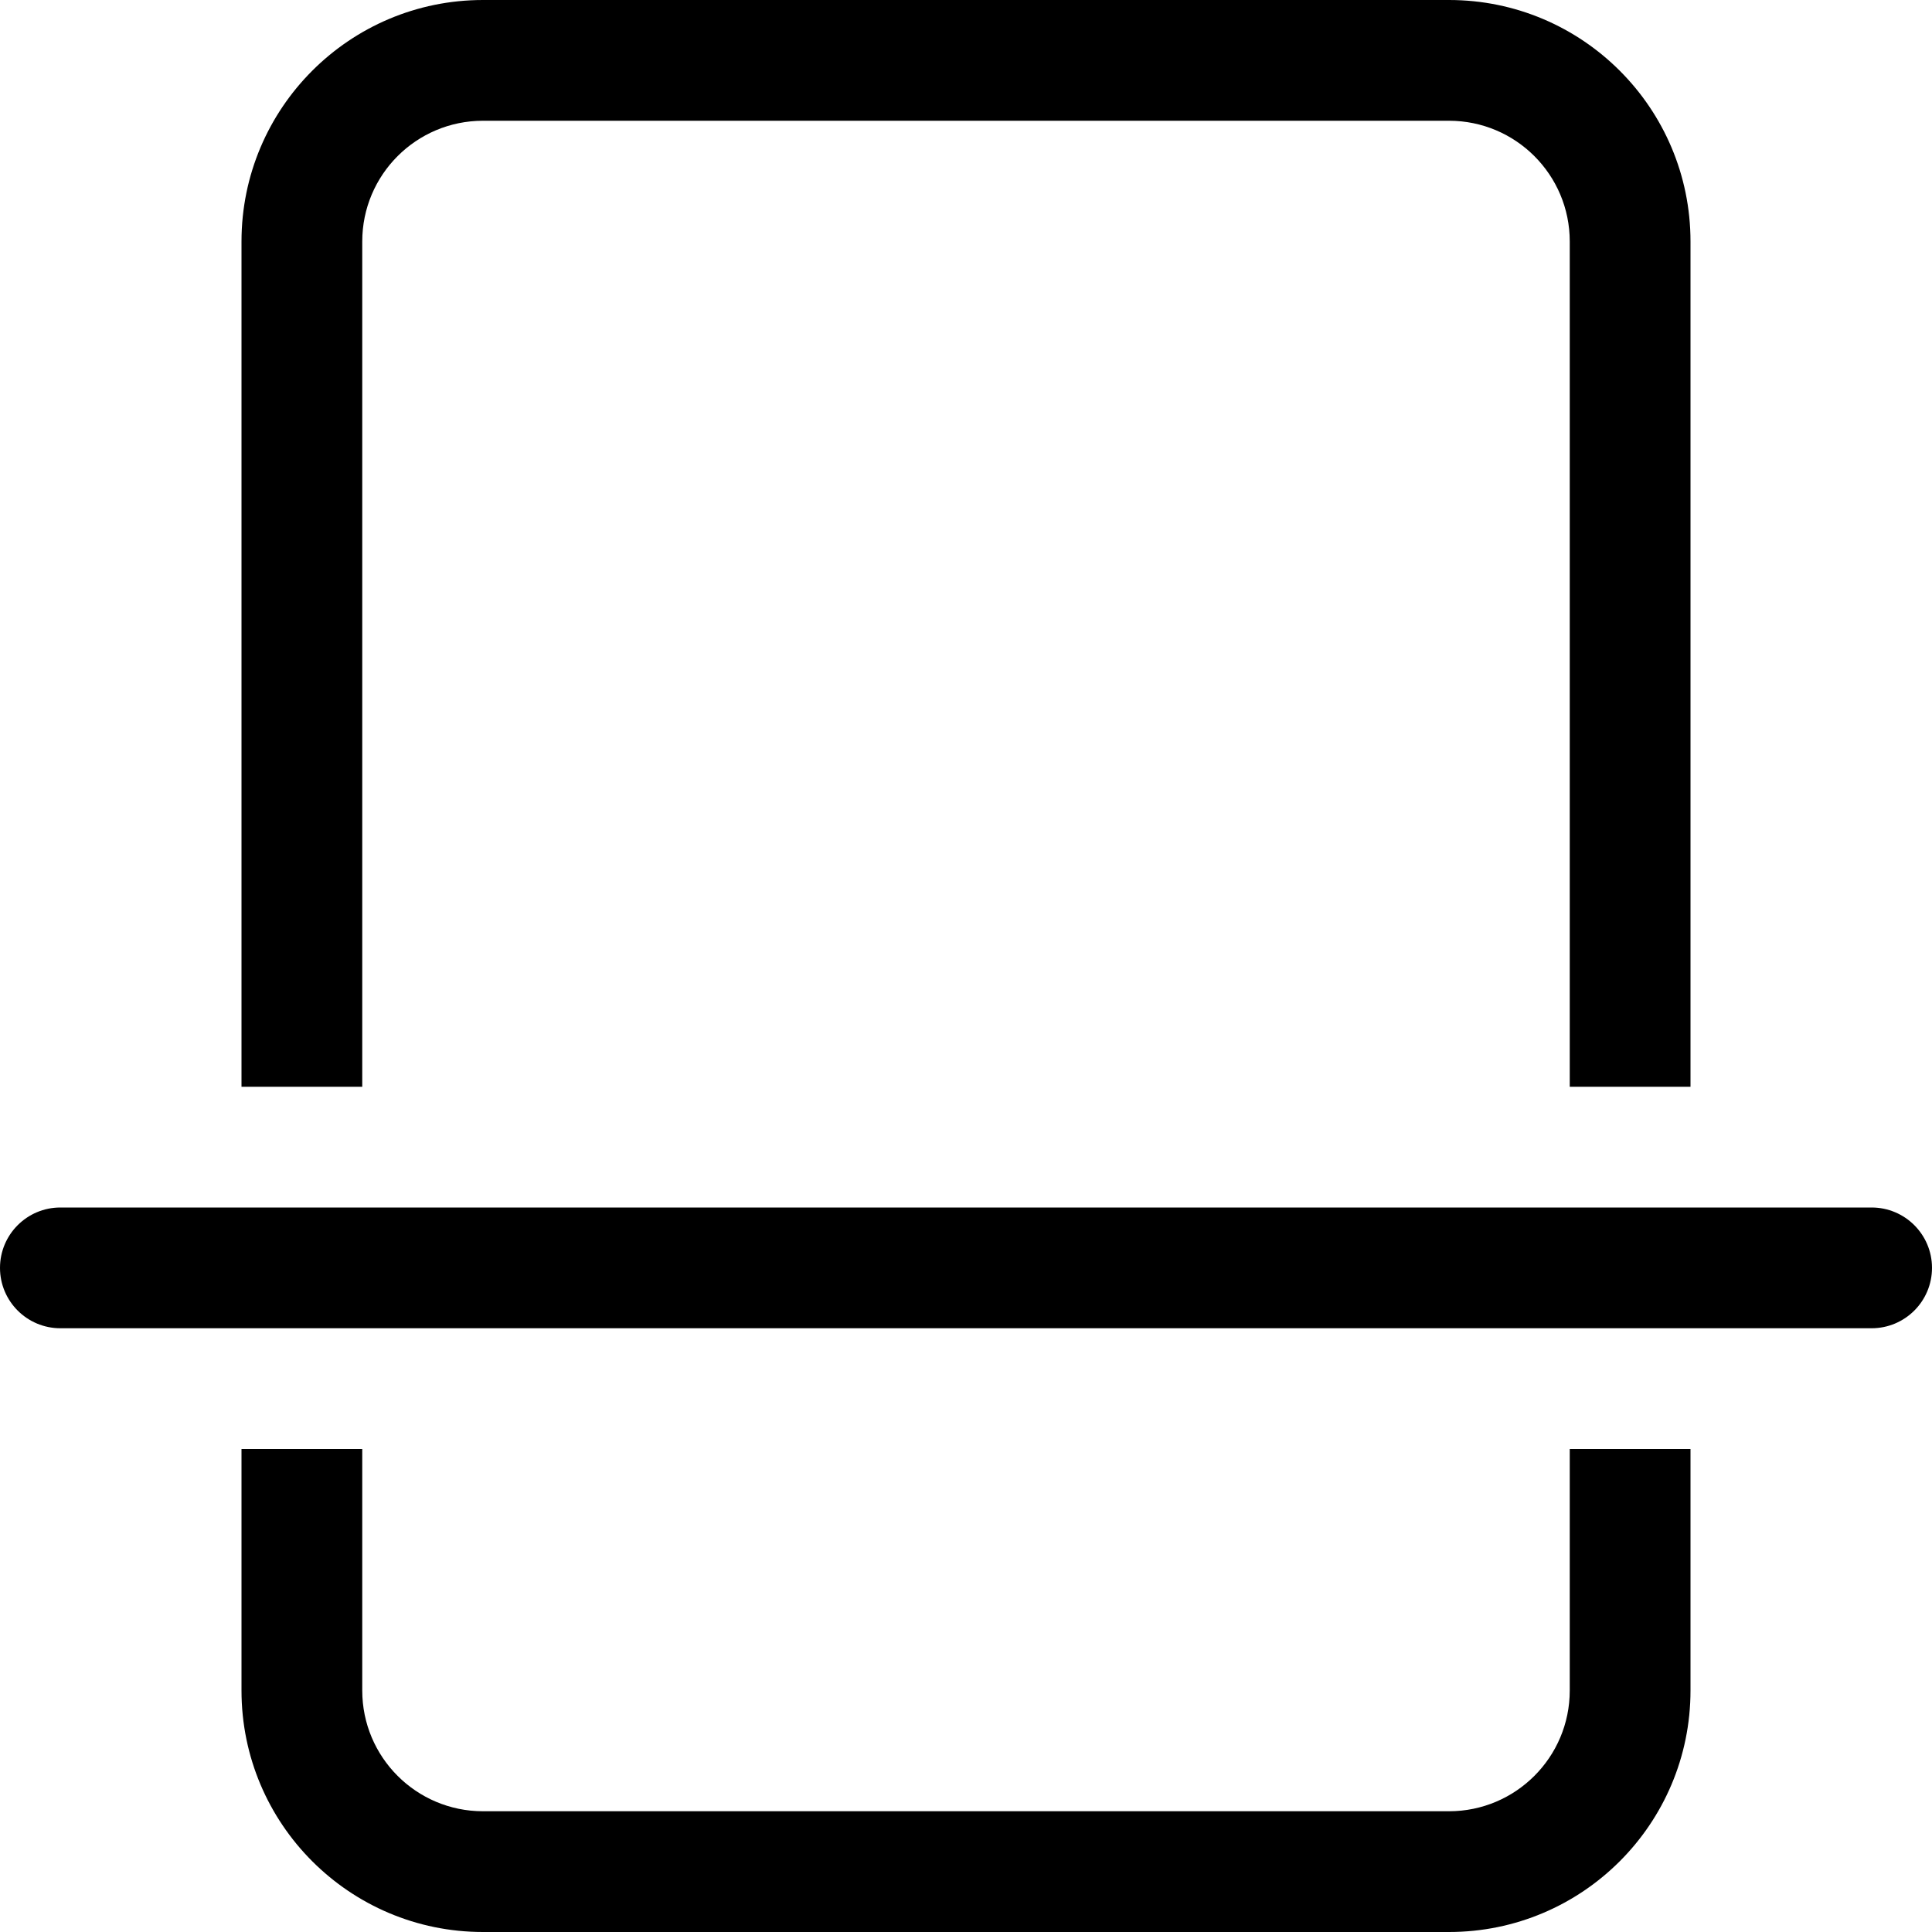
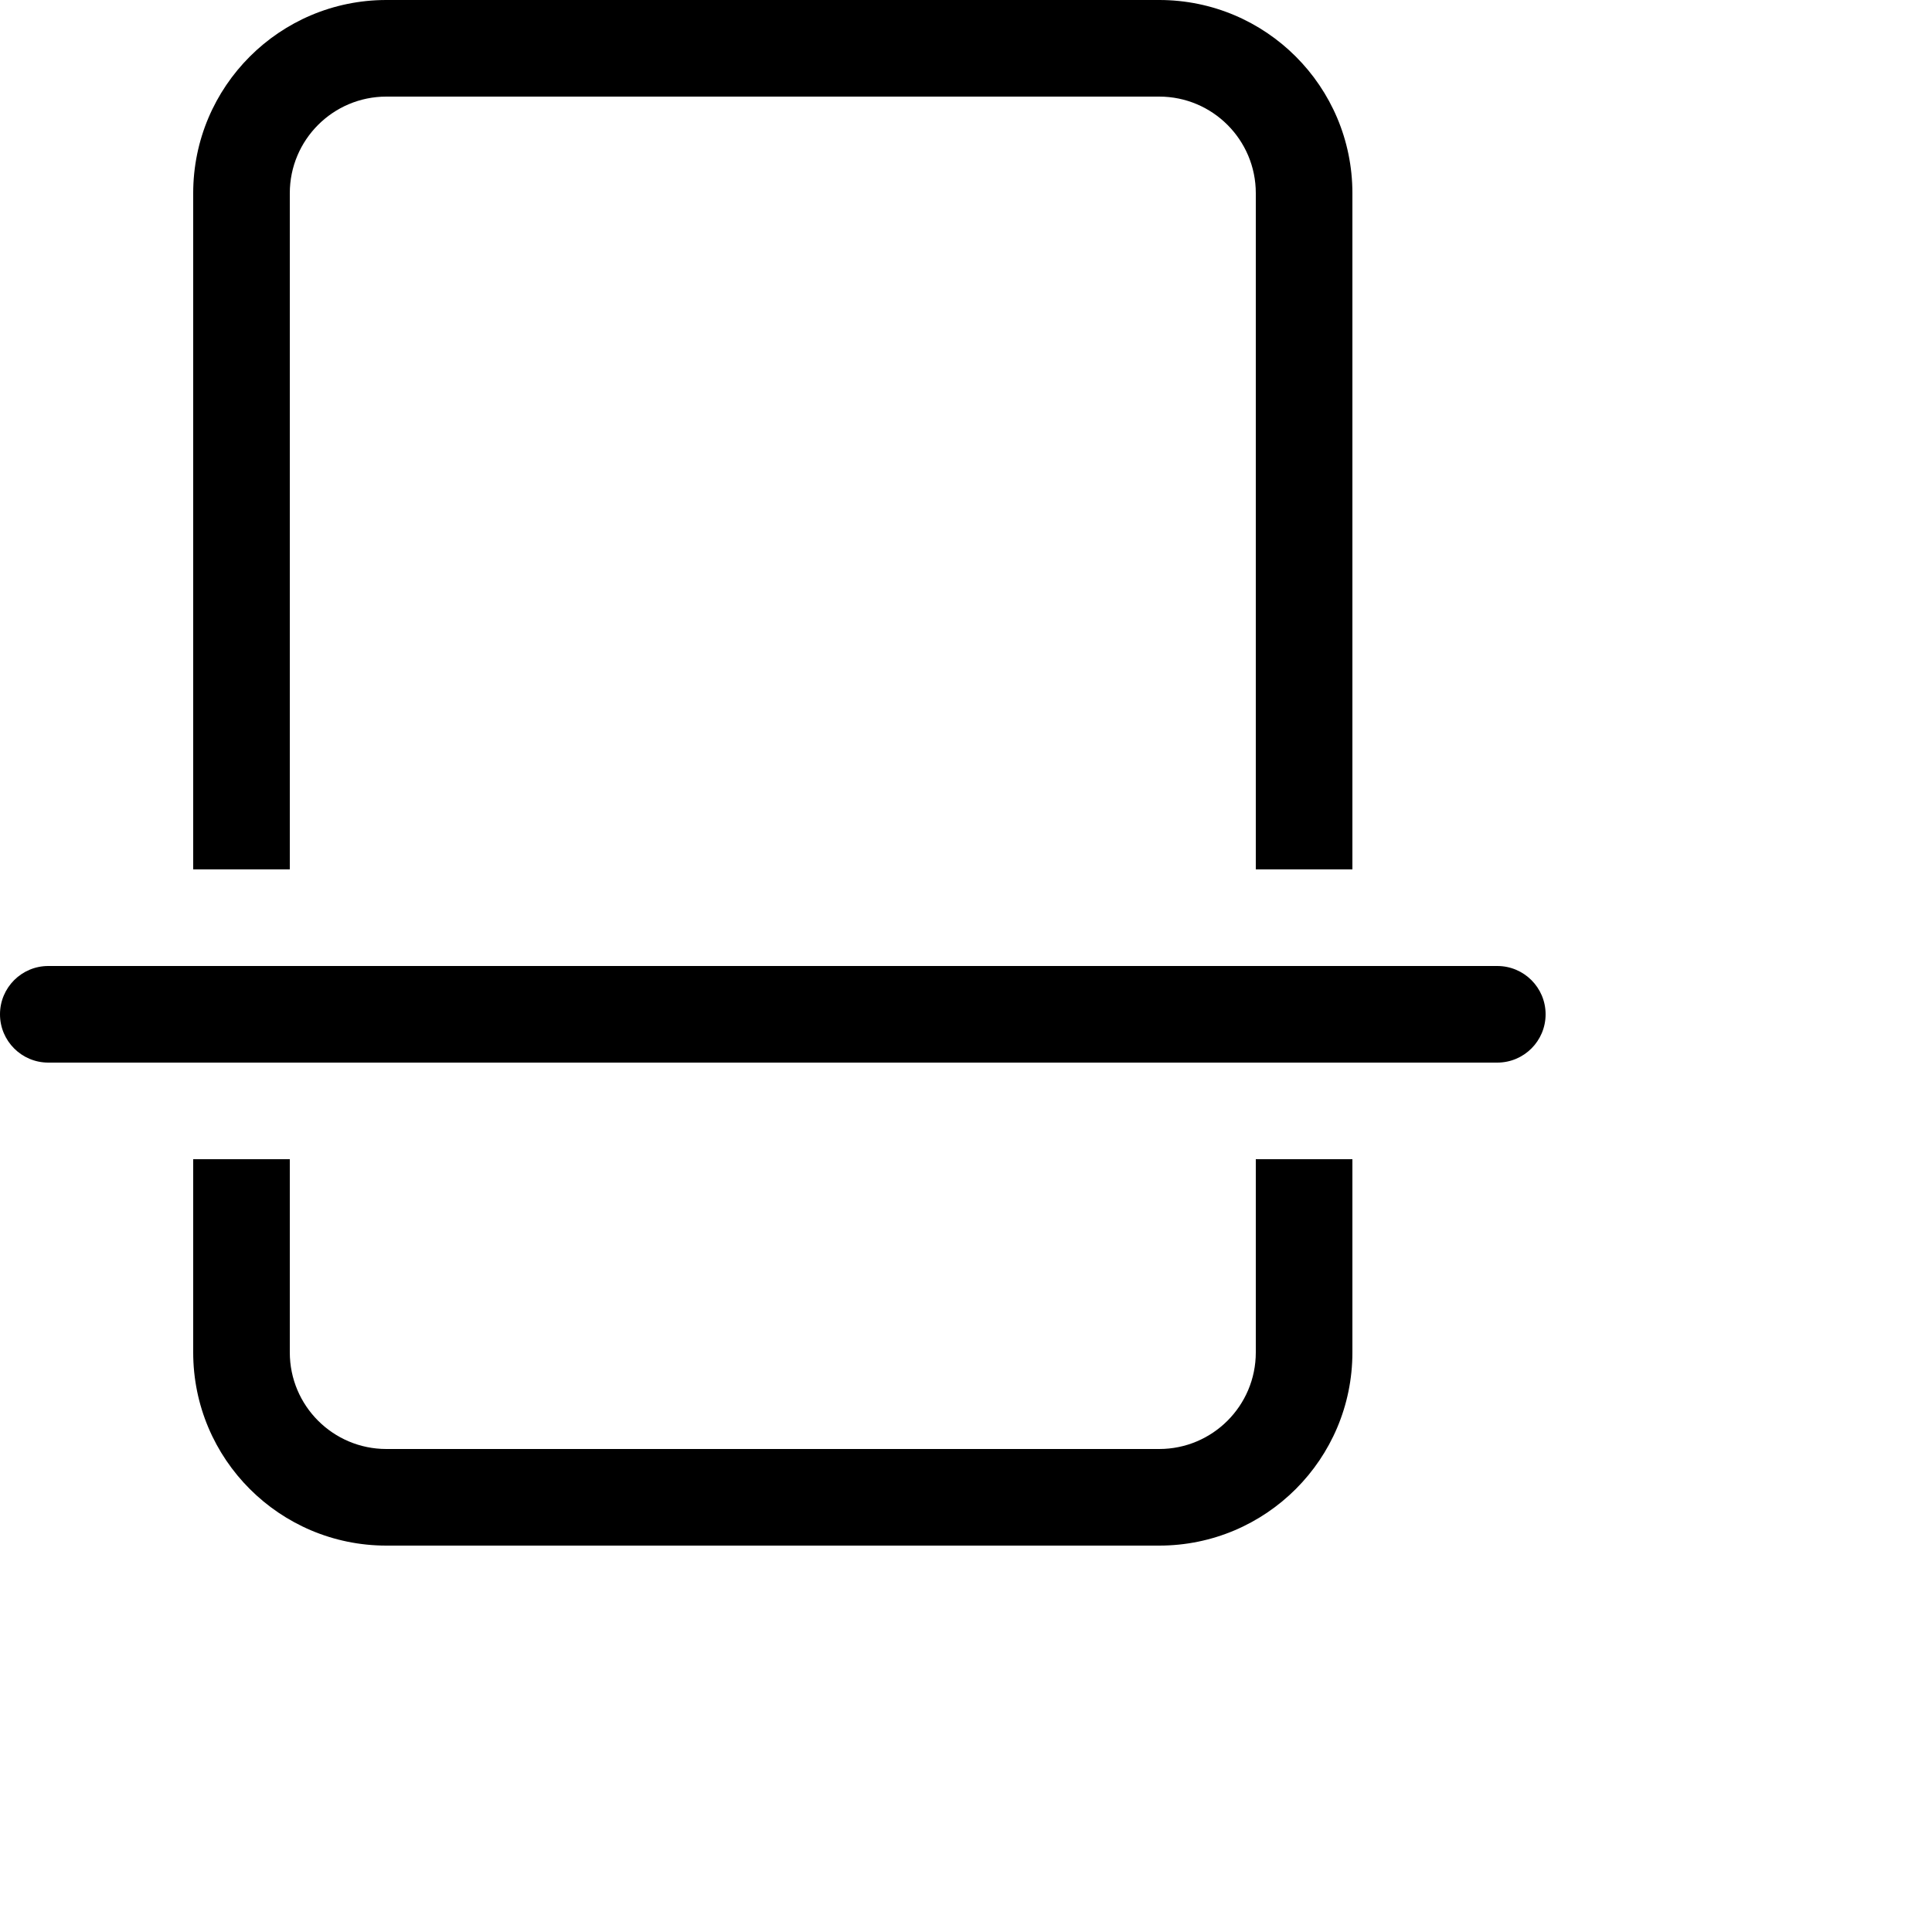
- <svg xmlns="http://www.w3.org/2000/svg" width="16" height="16" fill="currentColor" class="bi bi-file-break">
+ <svg xmlns="http://www.w3.org/2000/svg" viewBox="0 0 20 20" fill="currentColor" class="bi bi-file-break">
  <path d="M0 10.5a.5.5 0 0 1 .5-.5h15a.5.5 0 0 1 0 1H.5a.5.5 0 0 1-.5-.5zM12 0H4a2 2 0 0 0-2 2v7h1V2a1 1 0 0 1 1-1h8a1 1 0 0 1 1 1v7h1V2a2 2 0 0 0-2-2zm2 12h-1v2a1 1 0 0 1-1 1H4a1 1 0 0 1-1-1v-2H2v2a2 2 0 0 0 2 2h8a2 2 0 0 0 2-2v-2z" />
</svg>
